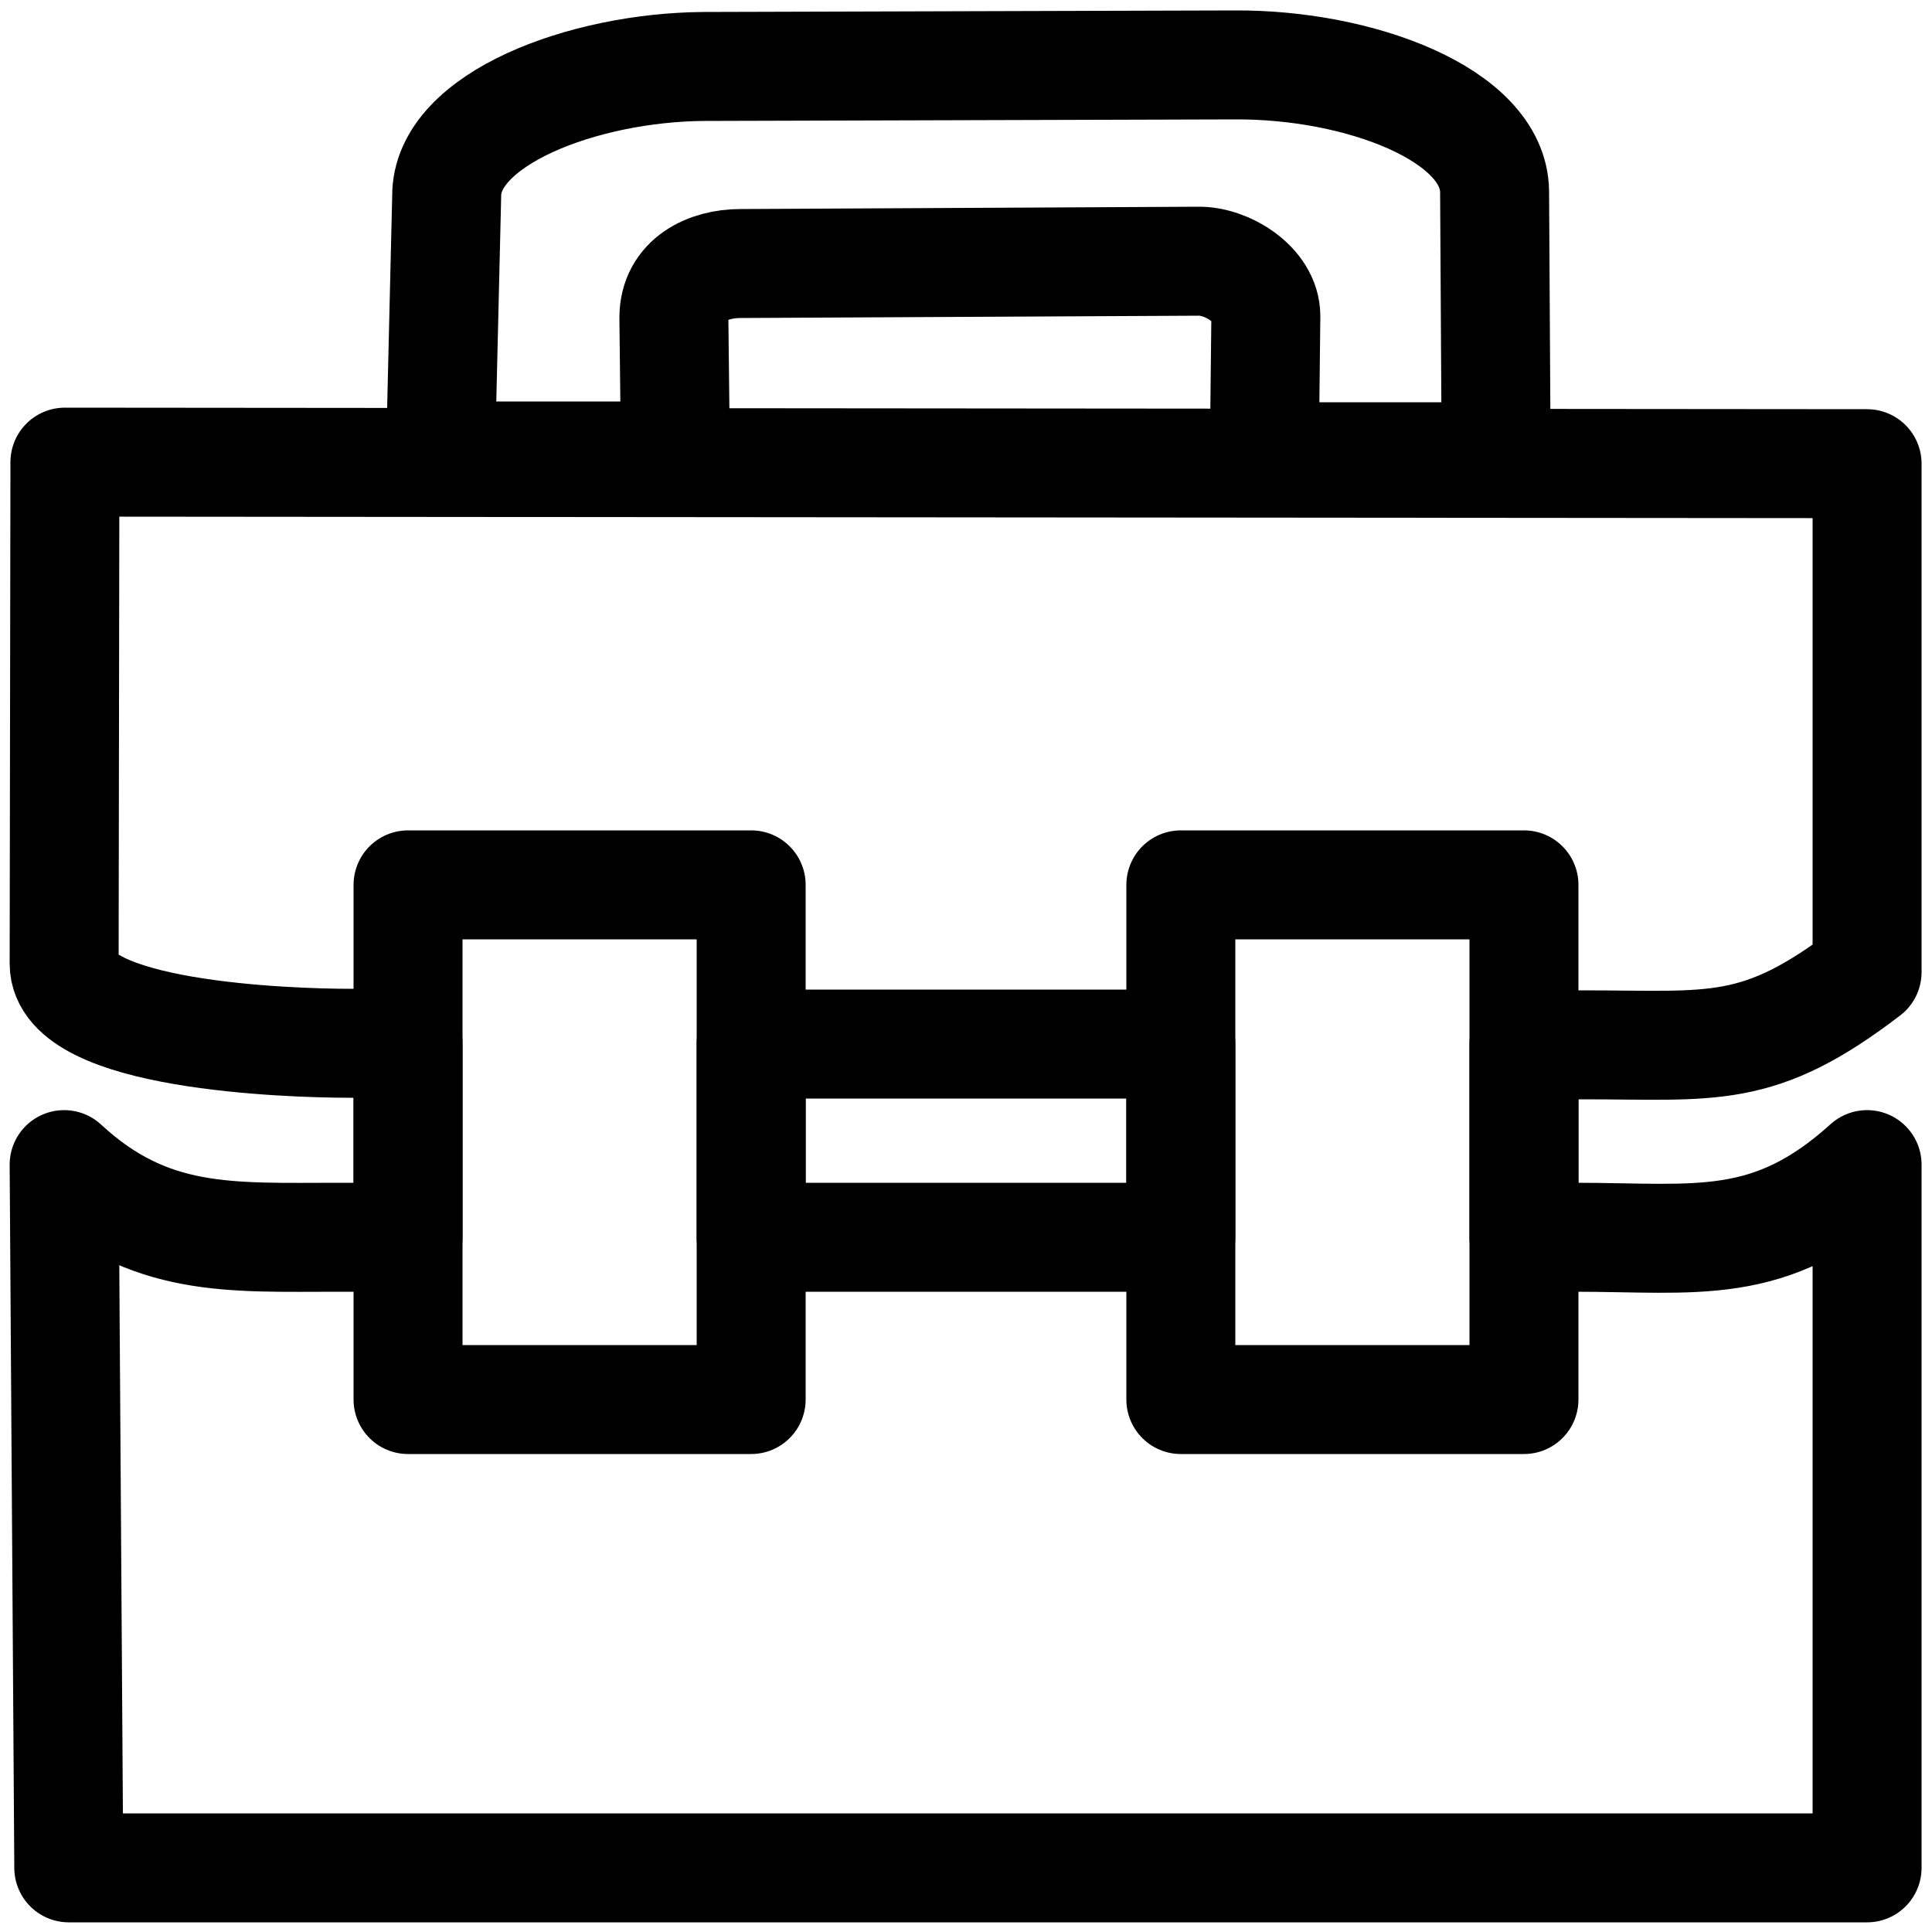
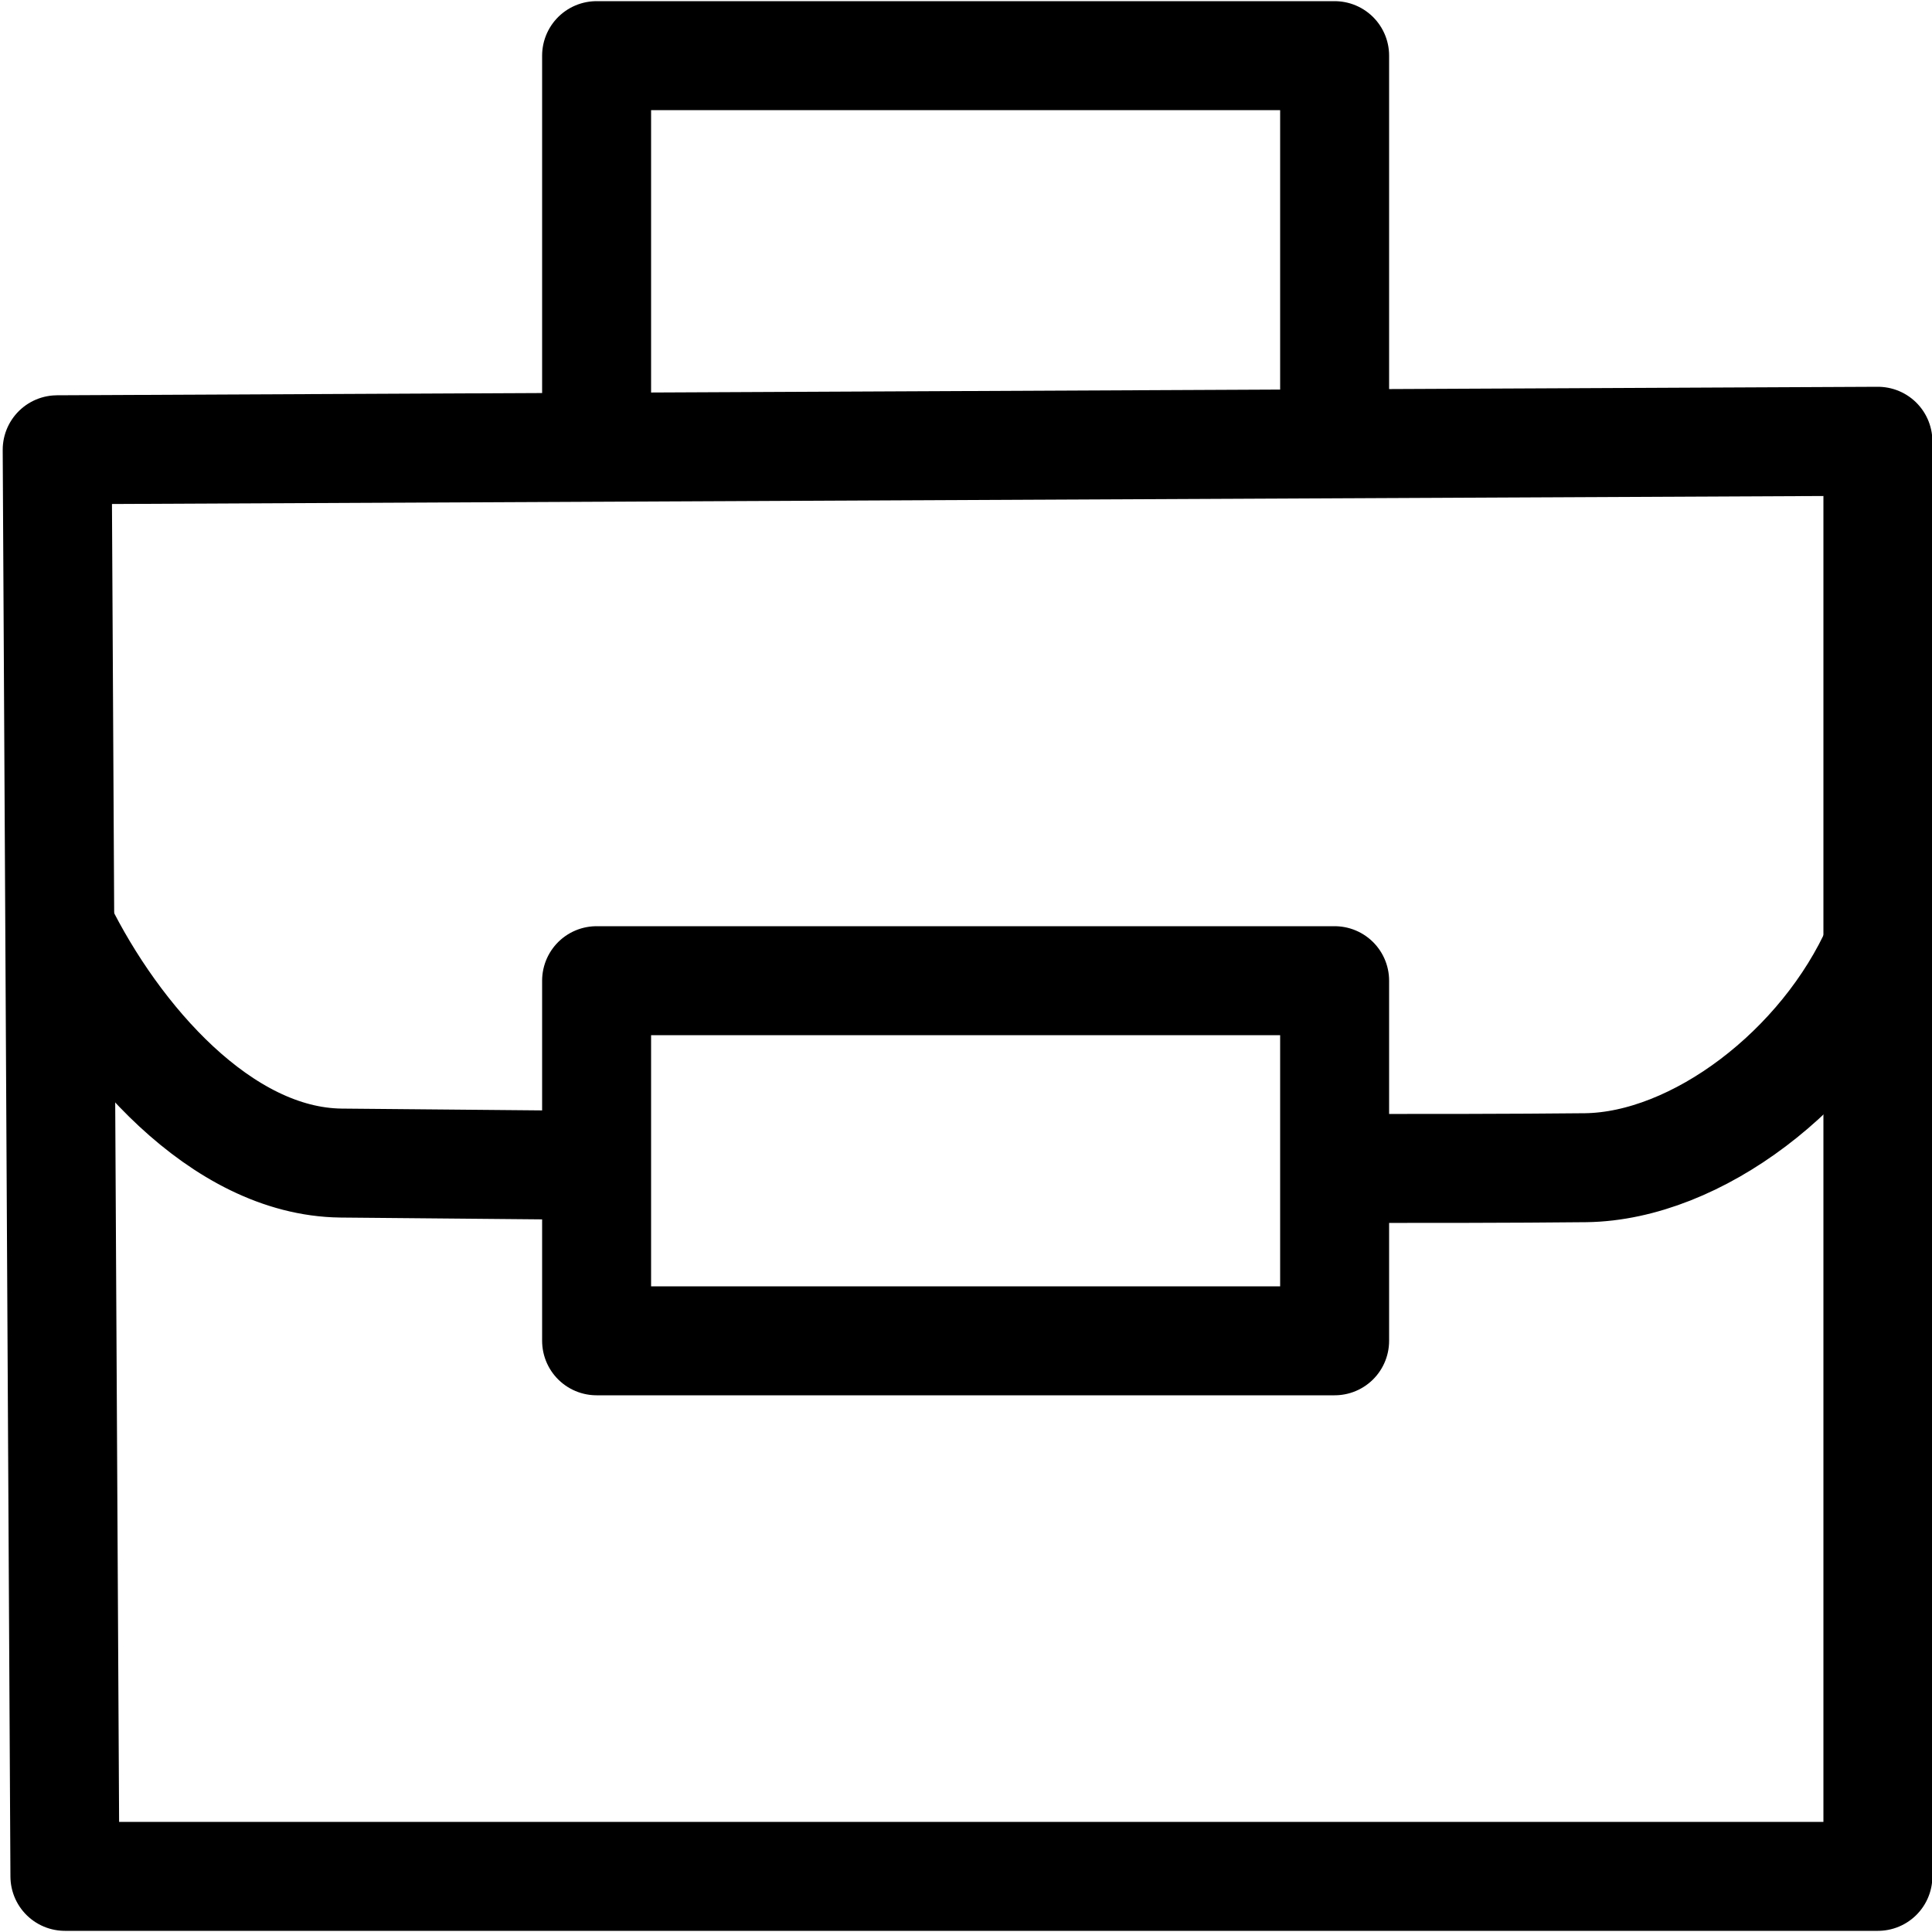
<svg xmlns="http://www.w3.org/2000/svg" xml:space="preserve" width="25px" height="25px" version="1.1" style="shape-rendering:geometricPrecision; text-rendering:geometricPrecision; image-rendering:optimizeQuality; fill-rule:evenodd; clip-rule:evenodd" viewBox="0 0 25 25">
  <defs>
    <style type="text/css">
   
    .str0 {stroke:black;stroke-width:1.41;stroke-linecap:round;stroke-linejoin:round;stroke-miterlimit:22.926}
    .fil0 {fill:none}
   
  </style>
  </defs>
  <g id="Capa_x0020_1">
-     <path class="fil0 str0" d="M24.16 6l0 6.58c-1.41,1.08 -1.99,0.94 -3.68,0.94l-0.76 0 0 4.59 -4.44 0 0 -4.6 -5.56 0 0 4.6 -4.44 0 0 -4.61 -0.75 0c-0.81,0 -3.7,-0.1 -3.7,-1.03l0.01 -6.49 23.32 0.02z" />
-     <path class="fil0 str0" d="M5.7 5.9l0.08 -3.36c-0.01,-1 1.77,-1.67 3.33,-1.68l6.87 -0.02c1.6,-0.01 3.35,0.64 3.36,1.64l0.02 3.43 -3 0 0.02 -1.82c0,-0.41 -0.51,-0.72 -0.88,-0.71l-5.92 0.03c-0.41,0 -0.86,0.2 -0.86,0.7l0.02 1.79 -3.04 0z" />
-     <path class="fil0 str0" d="M0.83 15.07c1.1,1.02 2.15,0.94 3.55,0.94l0.9 0 0 -4.56 4.44 0 0 4.56 5.56 0 0 -4.56 4.44 0 0 4.56 0.66 0c1.57,0 2.52,0.2 3.78,-0.94l0 9.1 -23.27 0 -0.06 -9.1z" />
+     <polygon class="fil0 str0" points="0.74,5.82 24.3,5.71 24.3,24.28 0.84,24.28 " />
+     <path class="fil0 str0" d="M0.78 12c0.71,1.44 2.08,3.03 3.63,3.05 1,0.01 2.12,0.02 3.31,0.03m9.6 0.04c1.15,0 2.23,0 3.2,-0.01 1.43,-0.02 3.08,-1.27 3.78,-2.85m-16.58 0.43l9.55 0 0 4.66 -9.55 0 0 -2.27 0 -0.02 0 -2.37z" />
+     <polyline class="fil0 str0" points="7.72,5.6 7.72,0.72 17.27,0.72 17.27,5.6 " />
  </g>
</svg>
